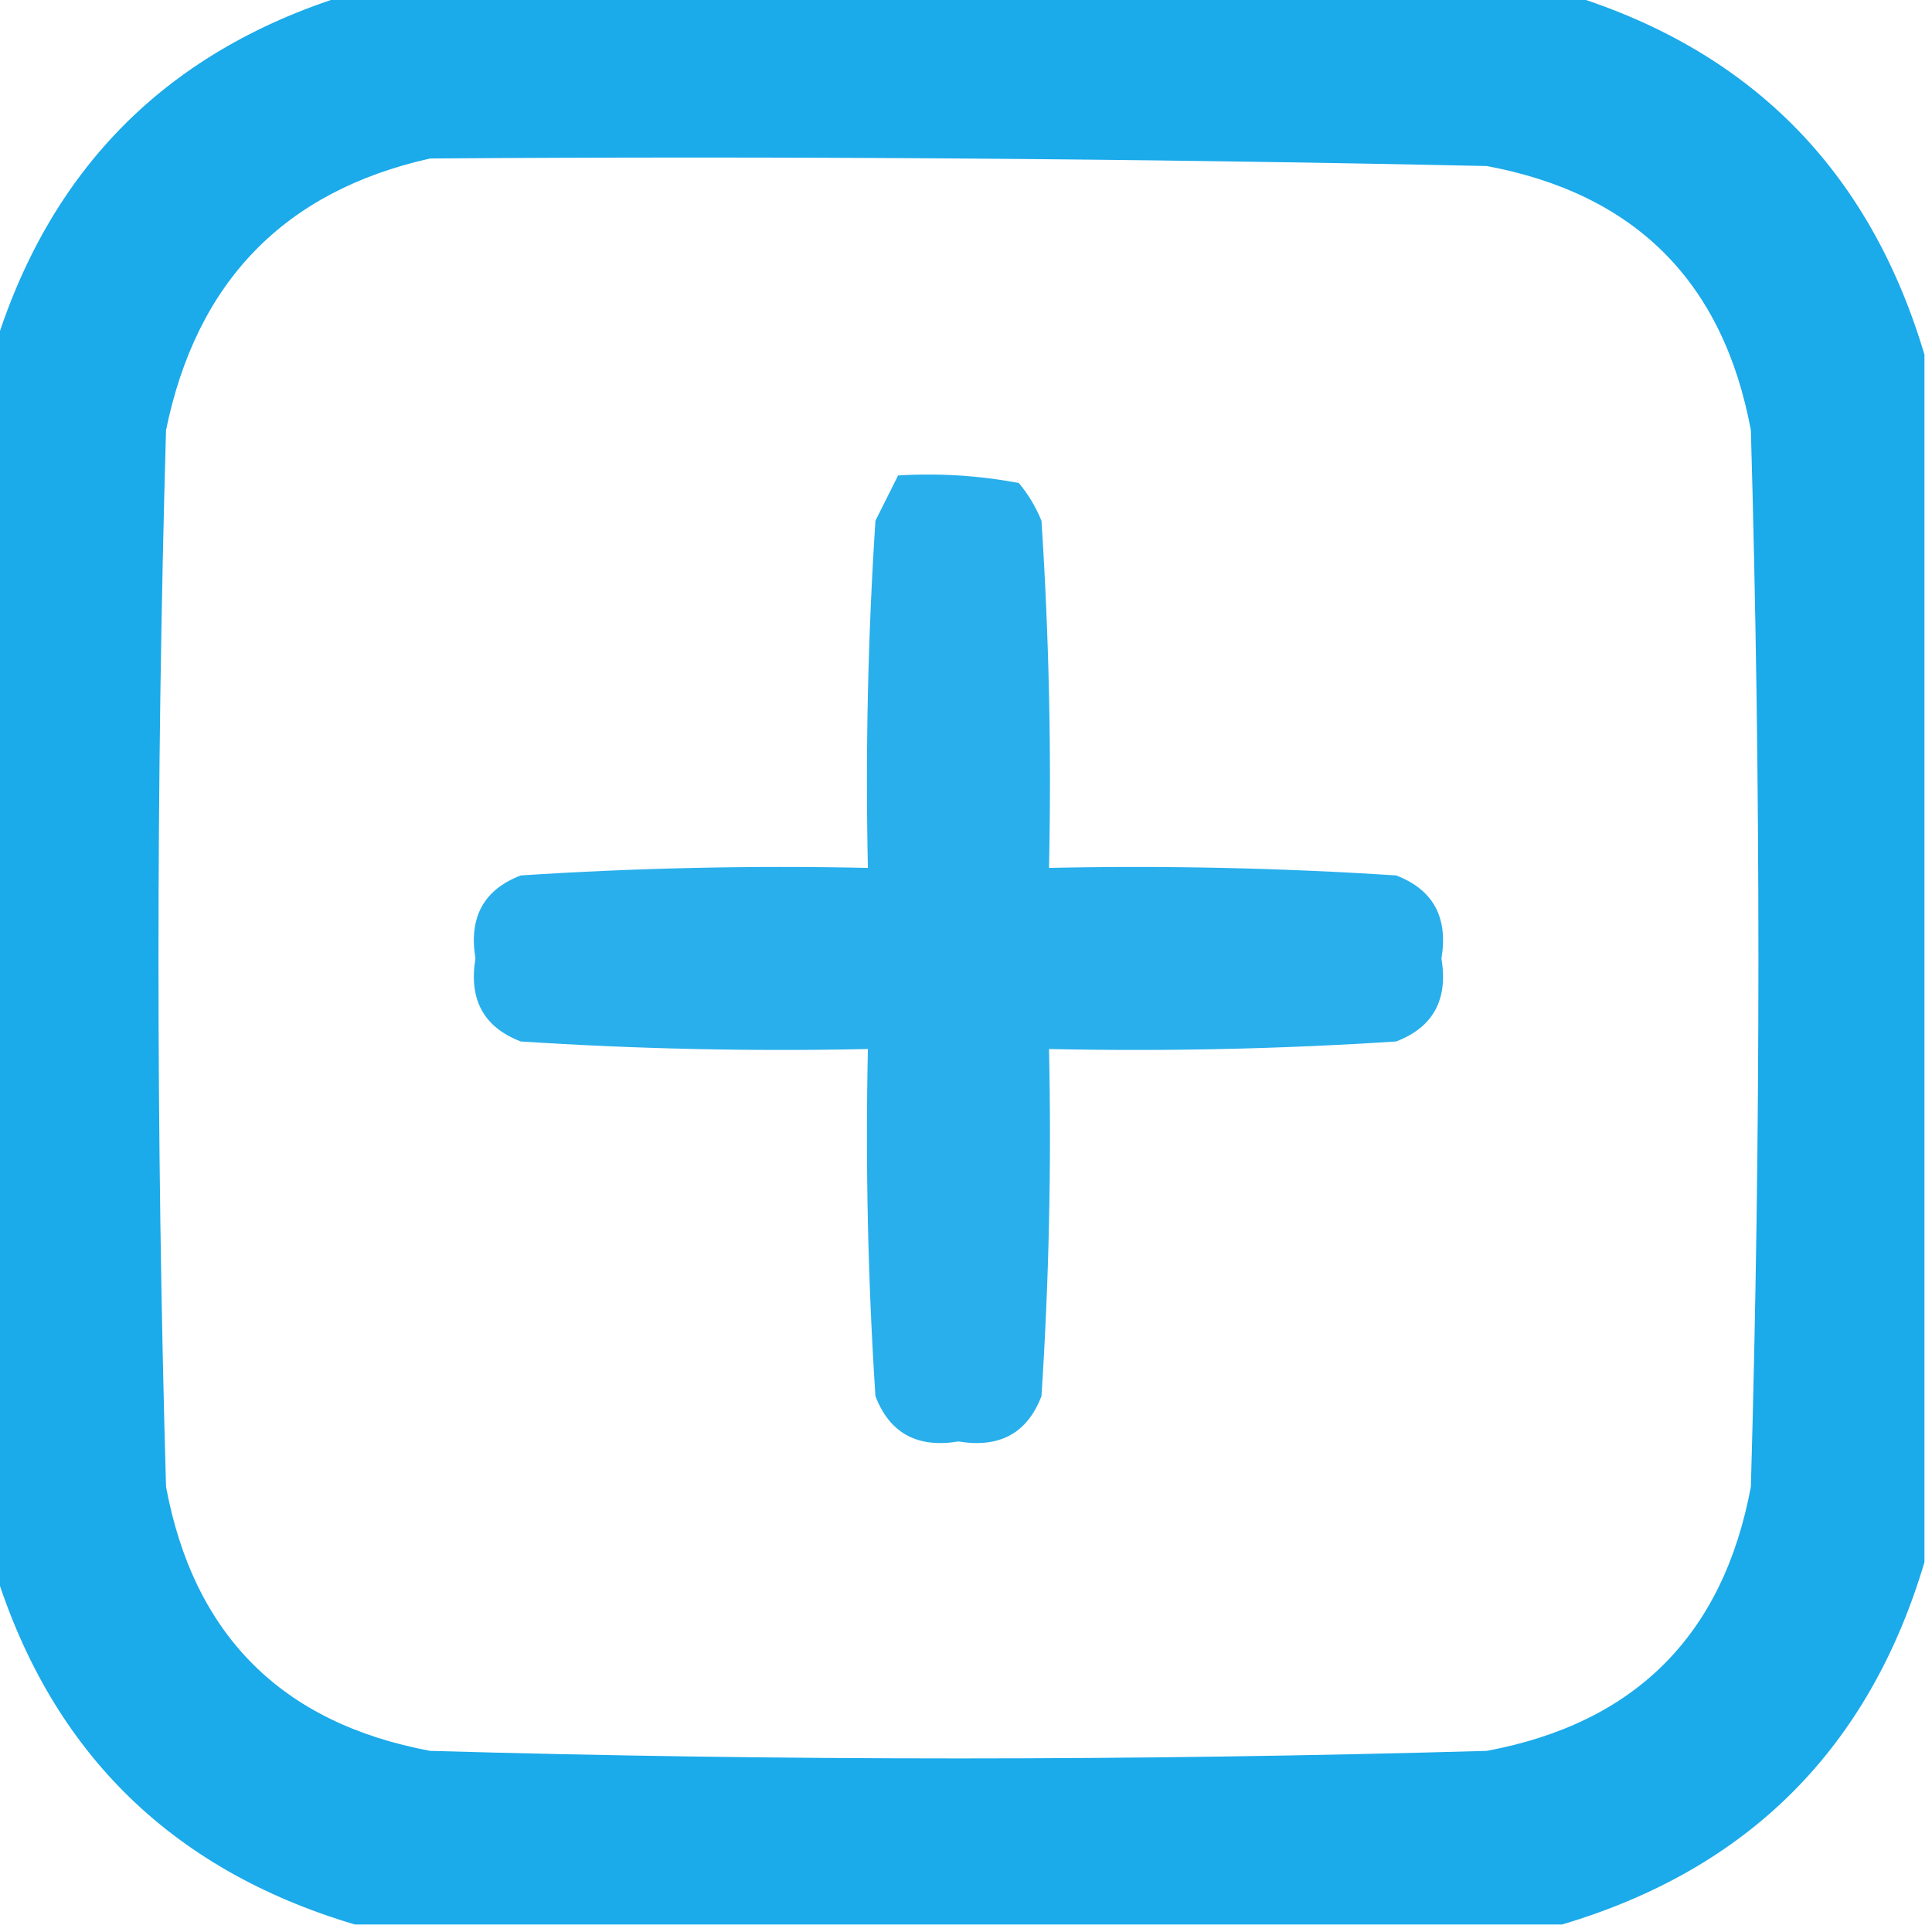
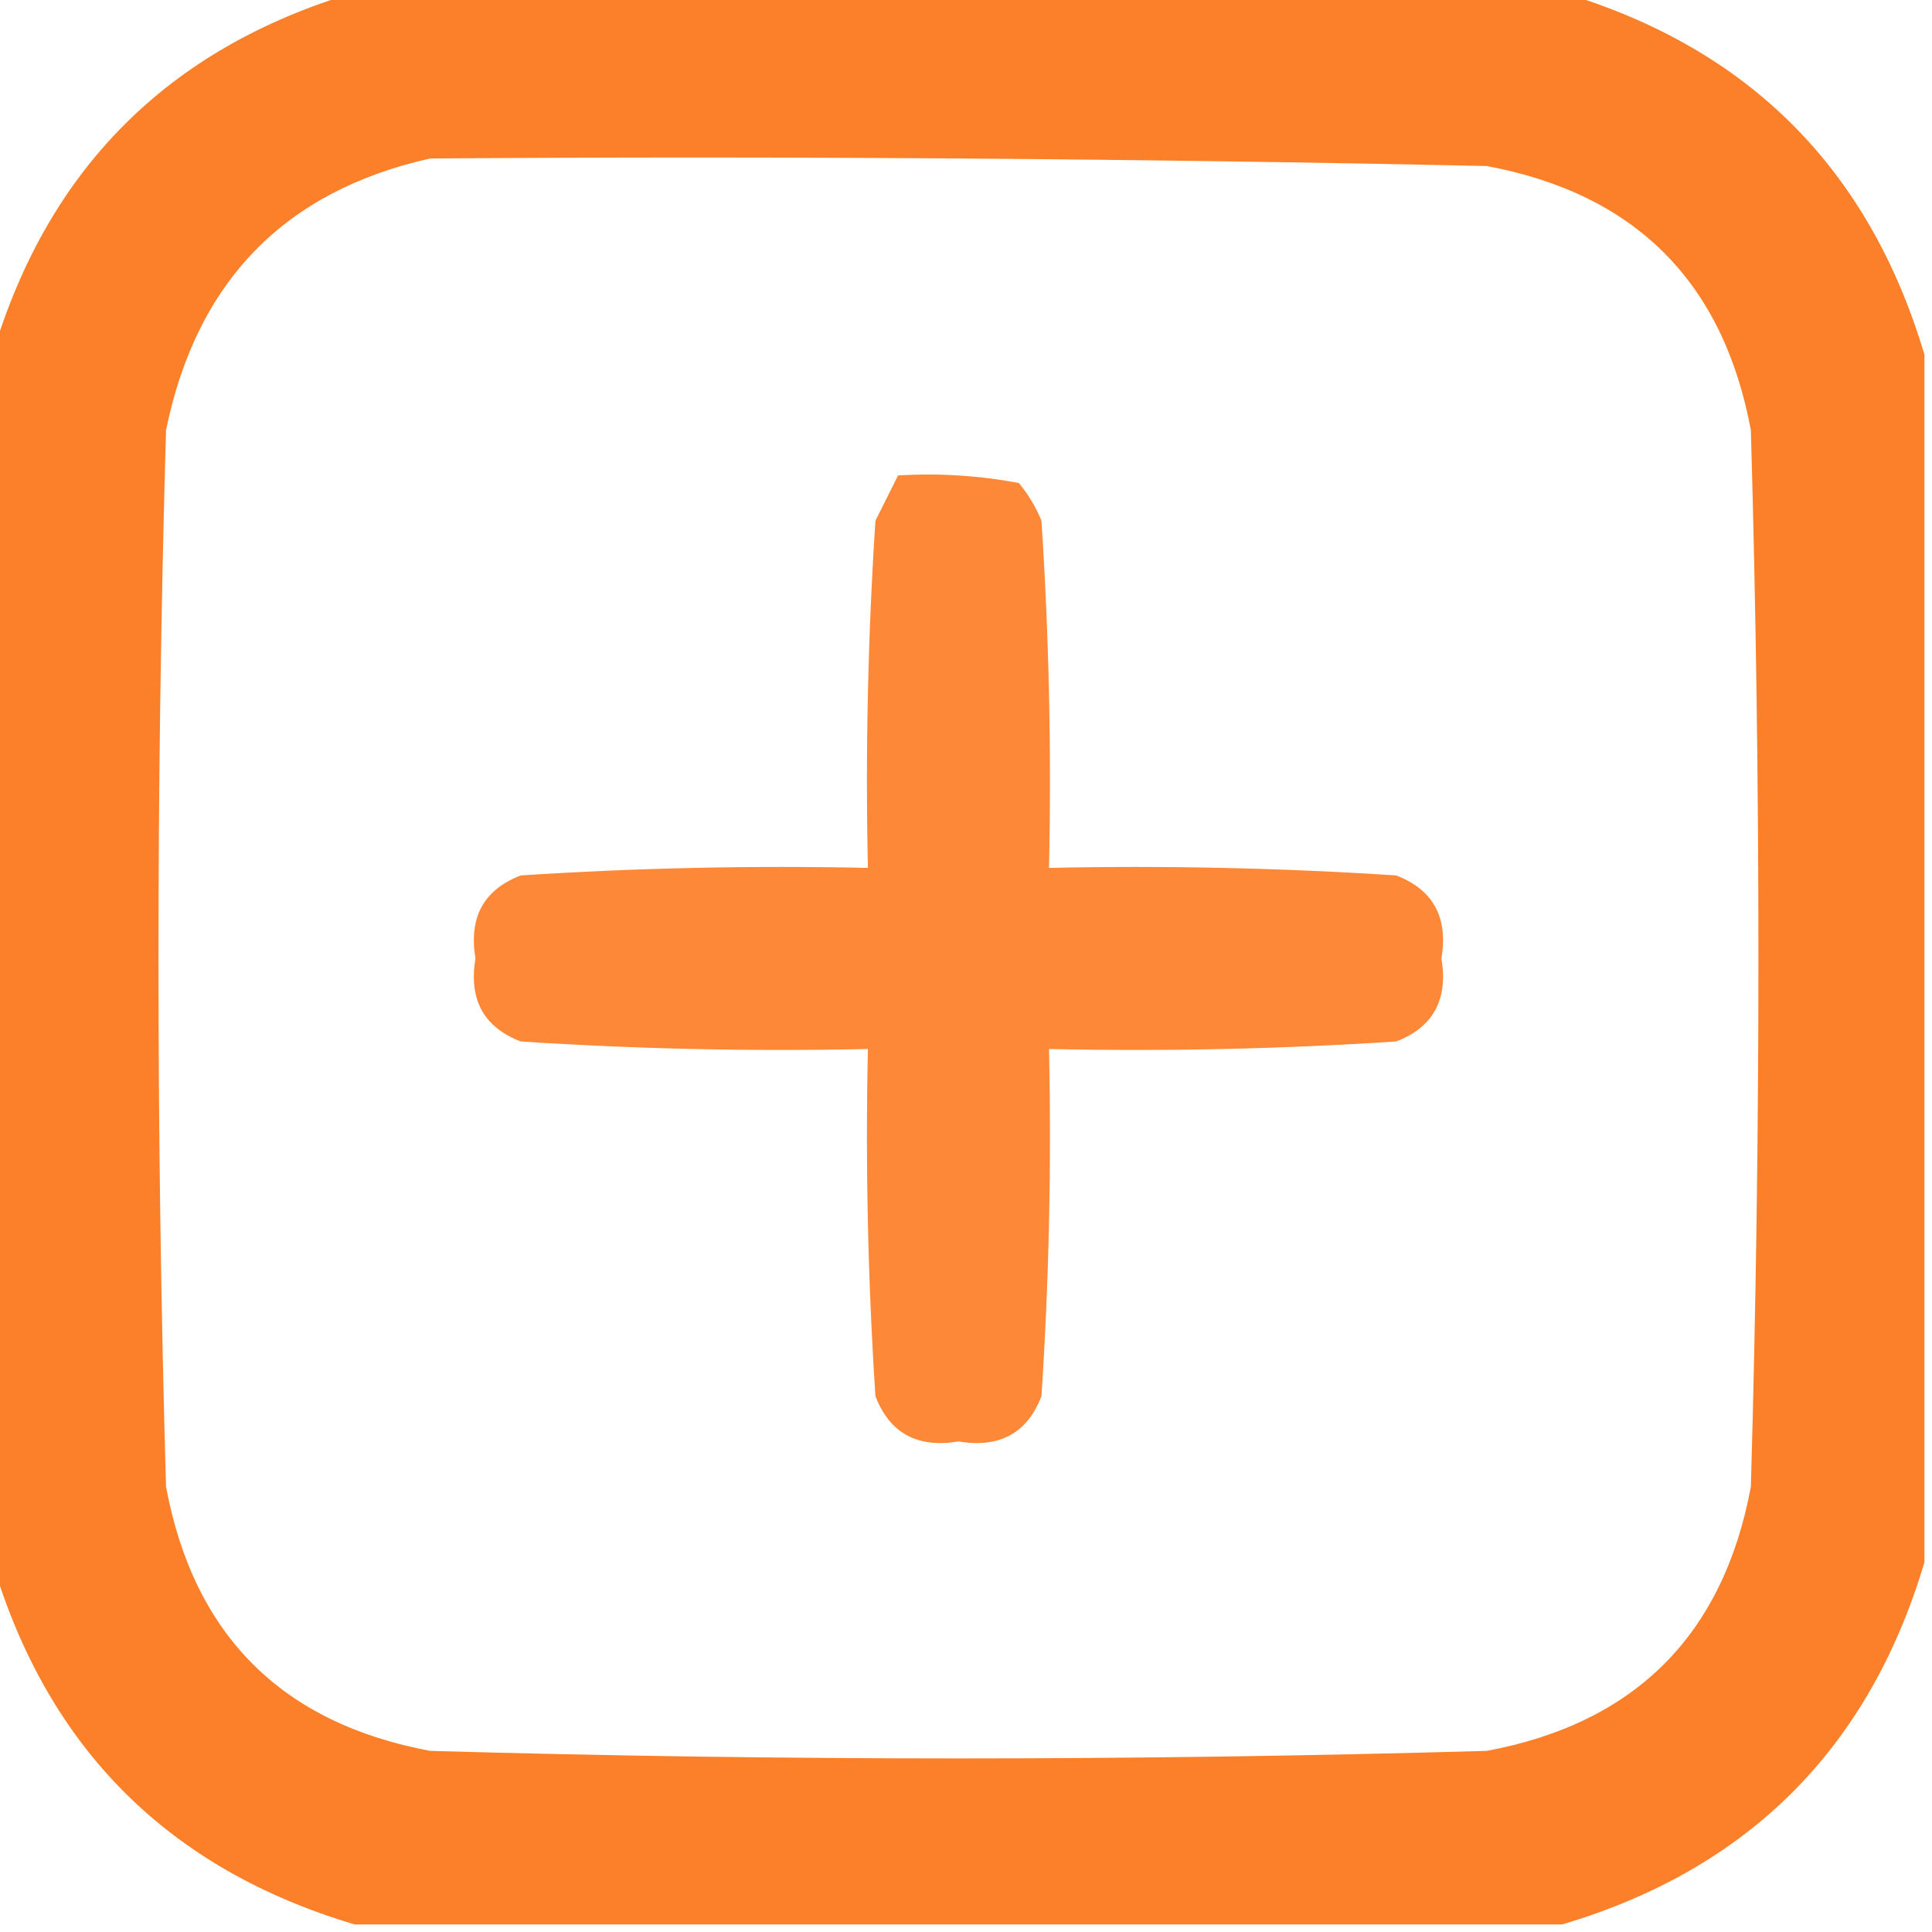
<svg xmlns="http://www.w3.org/2000/svg" version="1.1" width="128px" height="128px" style="shape-rendering:geometricPrecision; text-rendering:geometricPrecision; image-rendering:optimizeQuality; fill-rule:evenodd; clip-rule:evenodd">
  <g>
-     <path style="opacity:0.942" fill="#0EA5E9" d="M 23.5,-0.5 C 50.167,-0.5 76.833,-0.5 103.5,-0.5C 115.833,3.167 123.833,11.167 127.5,23.5C 127.5,50.167 127.5,76.833 127.5,103.5C 123.833,115.833 115.833,123.833 103.5,127.5C 76.833,127.5 50.167,127.5 23.5,127.5C 11.167,123.833 3.167,115.833 -0.5,103.5C -0.5,76.833 -0.5,50.167 -0.5,23.5C 3.167,11.167 11.167,3.167 23.5,-0.5 Z M 28.5,10.5 C 51.836,10.333 75.169,10.5 98.5,11C 108.333,12.833 114.167,18.667 116,28.5C 116.667,51.833 116.667,75.167 116,98.5C 114.167,108.333 108.333,114.167 98.5,116C 75.167,116.667 51.833,116.667 28.5,116C 18.667,114.167 12.833,108.333 11,98.5C 10.333,75.167 10.333,51.833 11,28.5C 13.014,18.654 18.847,12.654 28.5,10.5 Z" />
+     <path style="opacity:0.942" fill="#fc791e" d="M 23.5,-0.5 C 50.167,-0.5 76.833,-0.5 103.5,-0.5C 115.833,3.167 123.833,11.167 127.5,23.5C 127.5,50.167 127.5,76.833 127.5,103.5C 123.833,115.833 115.833,123.833 103.5,127.5C 76.833,127.5 50.167,127.5 23.5,127.5C 11.167,123.833 3.167,115.833 -0.5,103.5C -0.5,76.833 -0.5,50.167 -0.5,23.5C 3.167,11.167 11.167,3.167 23.5,-0.5 Z M 28.5,10.5 C 51.836,10.333 75.169,10.5 98.5,11C 108.333,12.833 114.167,18.667 116,28.5C 116.667,51.833 116.667,75.167 116,98.5C 114.167,108.333 108.333,114.167 98.5,116C 75.167,116.667 51.833,116.667 28.5,116C 18.667,114.167 12.833,108.333 11,98.5C 10.333,75.167 10.333,51.833 11,28.5C 13.014,18.654 18.847,12.654 28.5,10.5 Z" />
  </g>
  <g>
-     <path style="opacity:0.884" fill="#0EA5E9" d="M 59.5,31.5 C 62.187,31.336 64.854,31.503 67.5,32C 68.126,32.75 68.626,33.584 69,34.5C 69.5,42.159 69.666,49.826 69.5,57.5C 77.174,57.334 84.841,57.5 92.5,58C 94.954,58.943 95.954,60.776 95.5,63.5C 95.954,66.224 94.954,68.058 92.5,69C 84.841,69.5 77.174,69.666 69.5,69.5C 69.666,77.174 69.5,84.841 69,92.5C 68.058,94.954 66.224,95.954 63.5,95.5C 60.776,95.954 58.943,94.954 58,92.5C 57.5,84.841 57.334,77.174 57.5,69.5C 49.826,69.666 42.159,69.5 34.5,69C 32.046,68.058 31.046,66.224 31.5,63.5C 31.046,60.776 32.046,58.943 34.5,58C 42.159,57.5 49.826,57.334 57.5,57.5C 57.334,49.826 57.5,42.159 58,34.5C 58.513,33.473 59.013,32.473 59.5,31.5 Z" />
+     <path style="opacity:0.884" fill="#fc791e" d="M 59.5,31.5 C 62.187,31.336 64.854,31.503 67.5,32C 68.126,32.75 68.626,33.584 69,34.5C 69.5,42.159 69.666,49.826 69.5,57.5C 77.174,57.334 84.841,57.5 92.5,58C 94.954,58.943 95.954,60.776 95.5,63.5C 95.954,66.224 94.954,68.058 92.5,69C 84.841,69.5 77.174,69.666 69.5,69.5C 69.666,77.174 69.5,84.841 69,92.5C 68.058,94.954 66.224,95.954 63.5,95.5C 60.776,95.954 58.943,94.954 58,92.5C 57.5,84.841 57.334,77.174 57.5,69.5C 49.826,69.666 42.159,69.5 34.5,69C 32.046,68.058 31.046,66.224 31.5,63.5C 31.046,60.776 32.046,58.943 34.5,58C 42.159,57.5 49.826,57.334 57.5,57.5C 57.334,49.826 57.5,42.159 58,34.5C 58.513,33.473 59.013,32.473 59.5,31.5 Z" />
  </g>
</svg>
